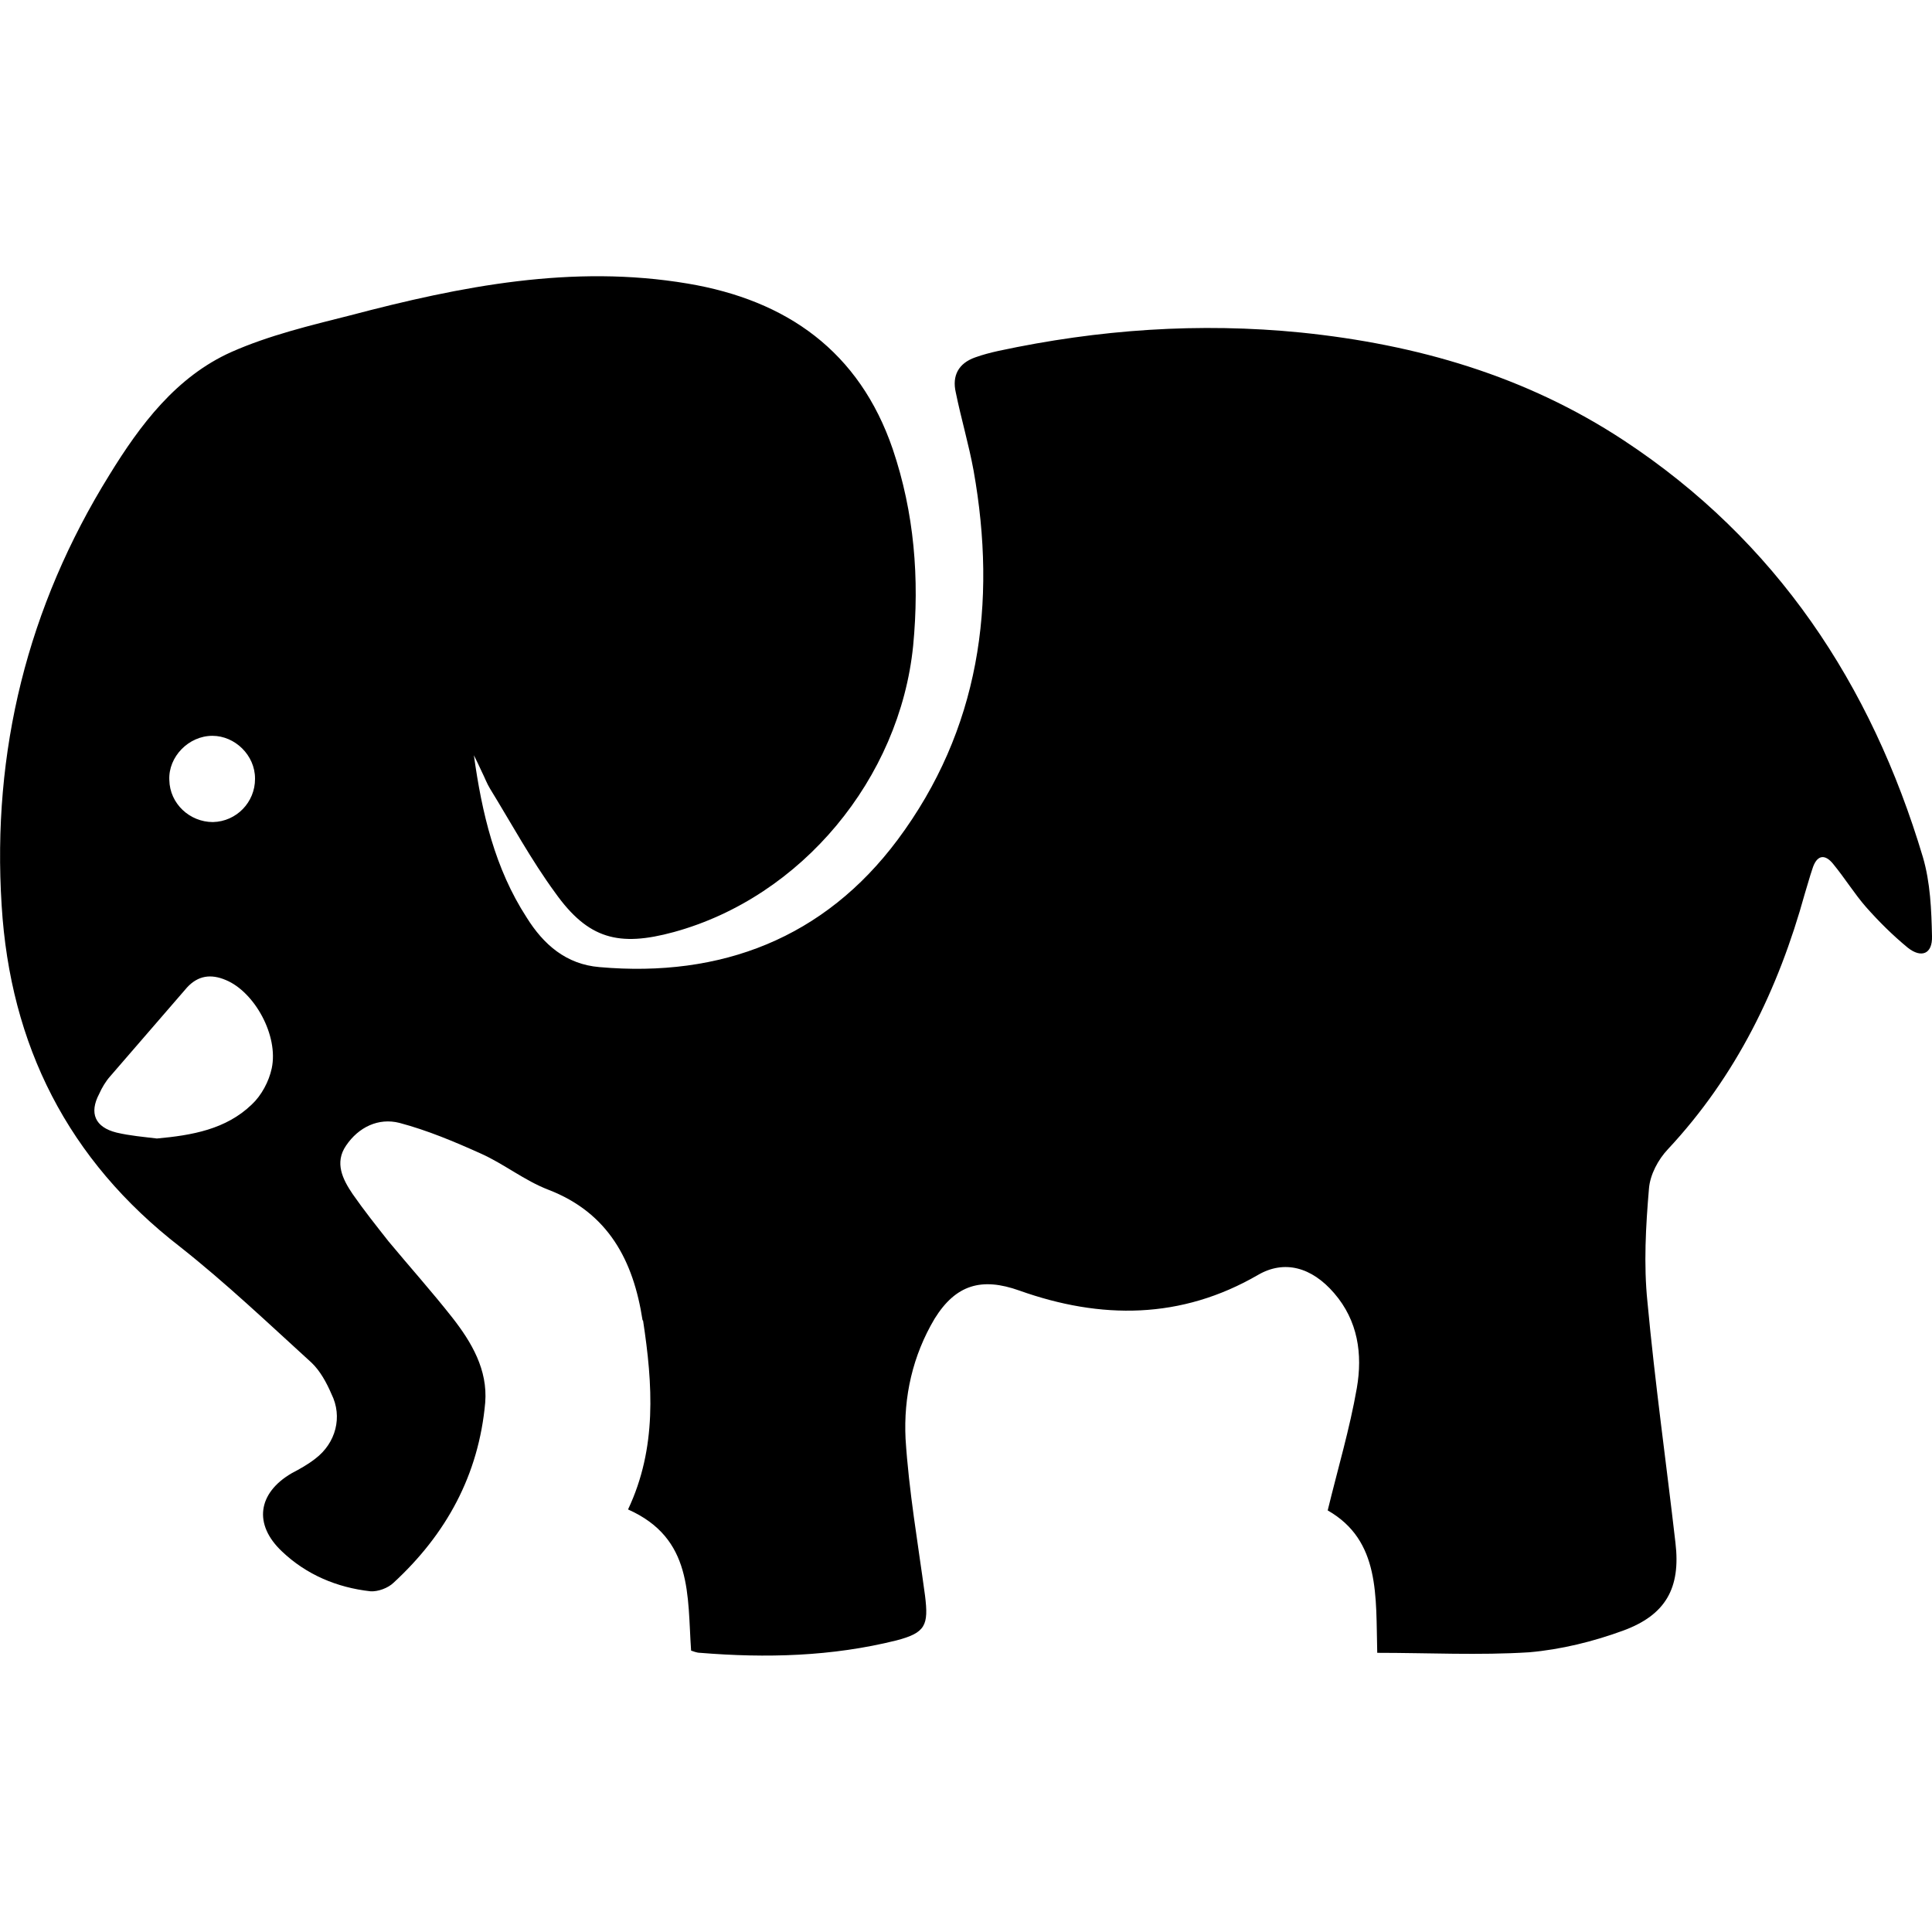
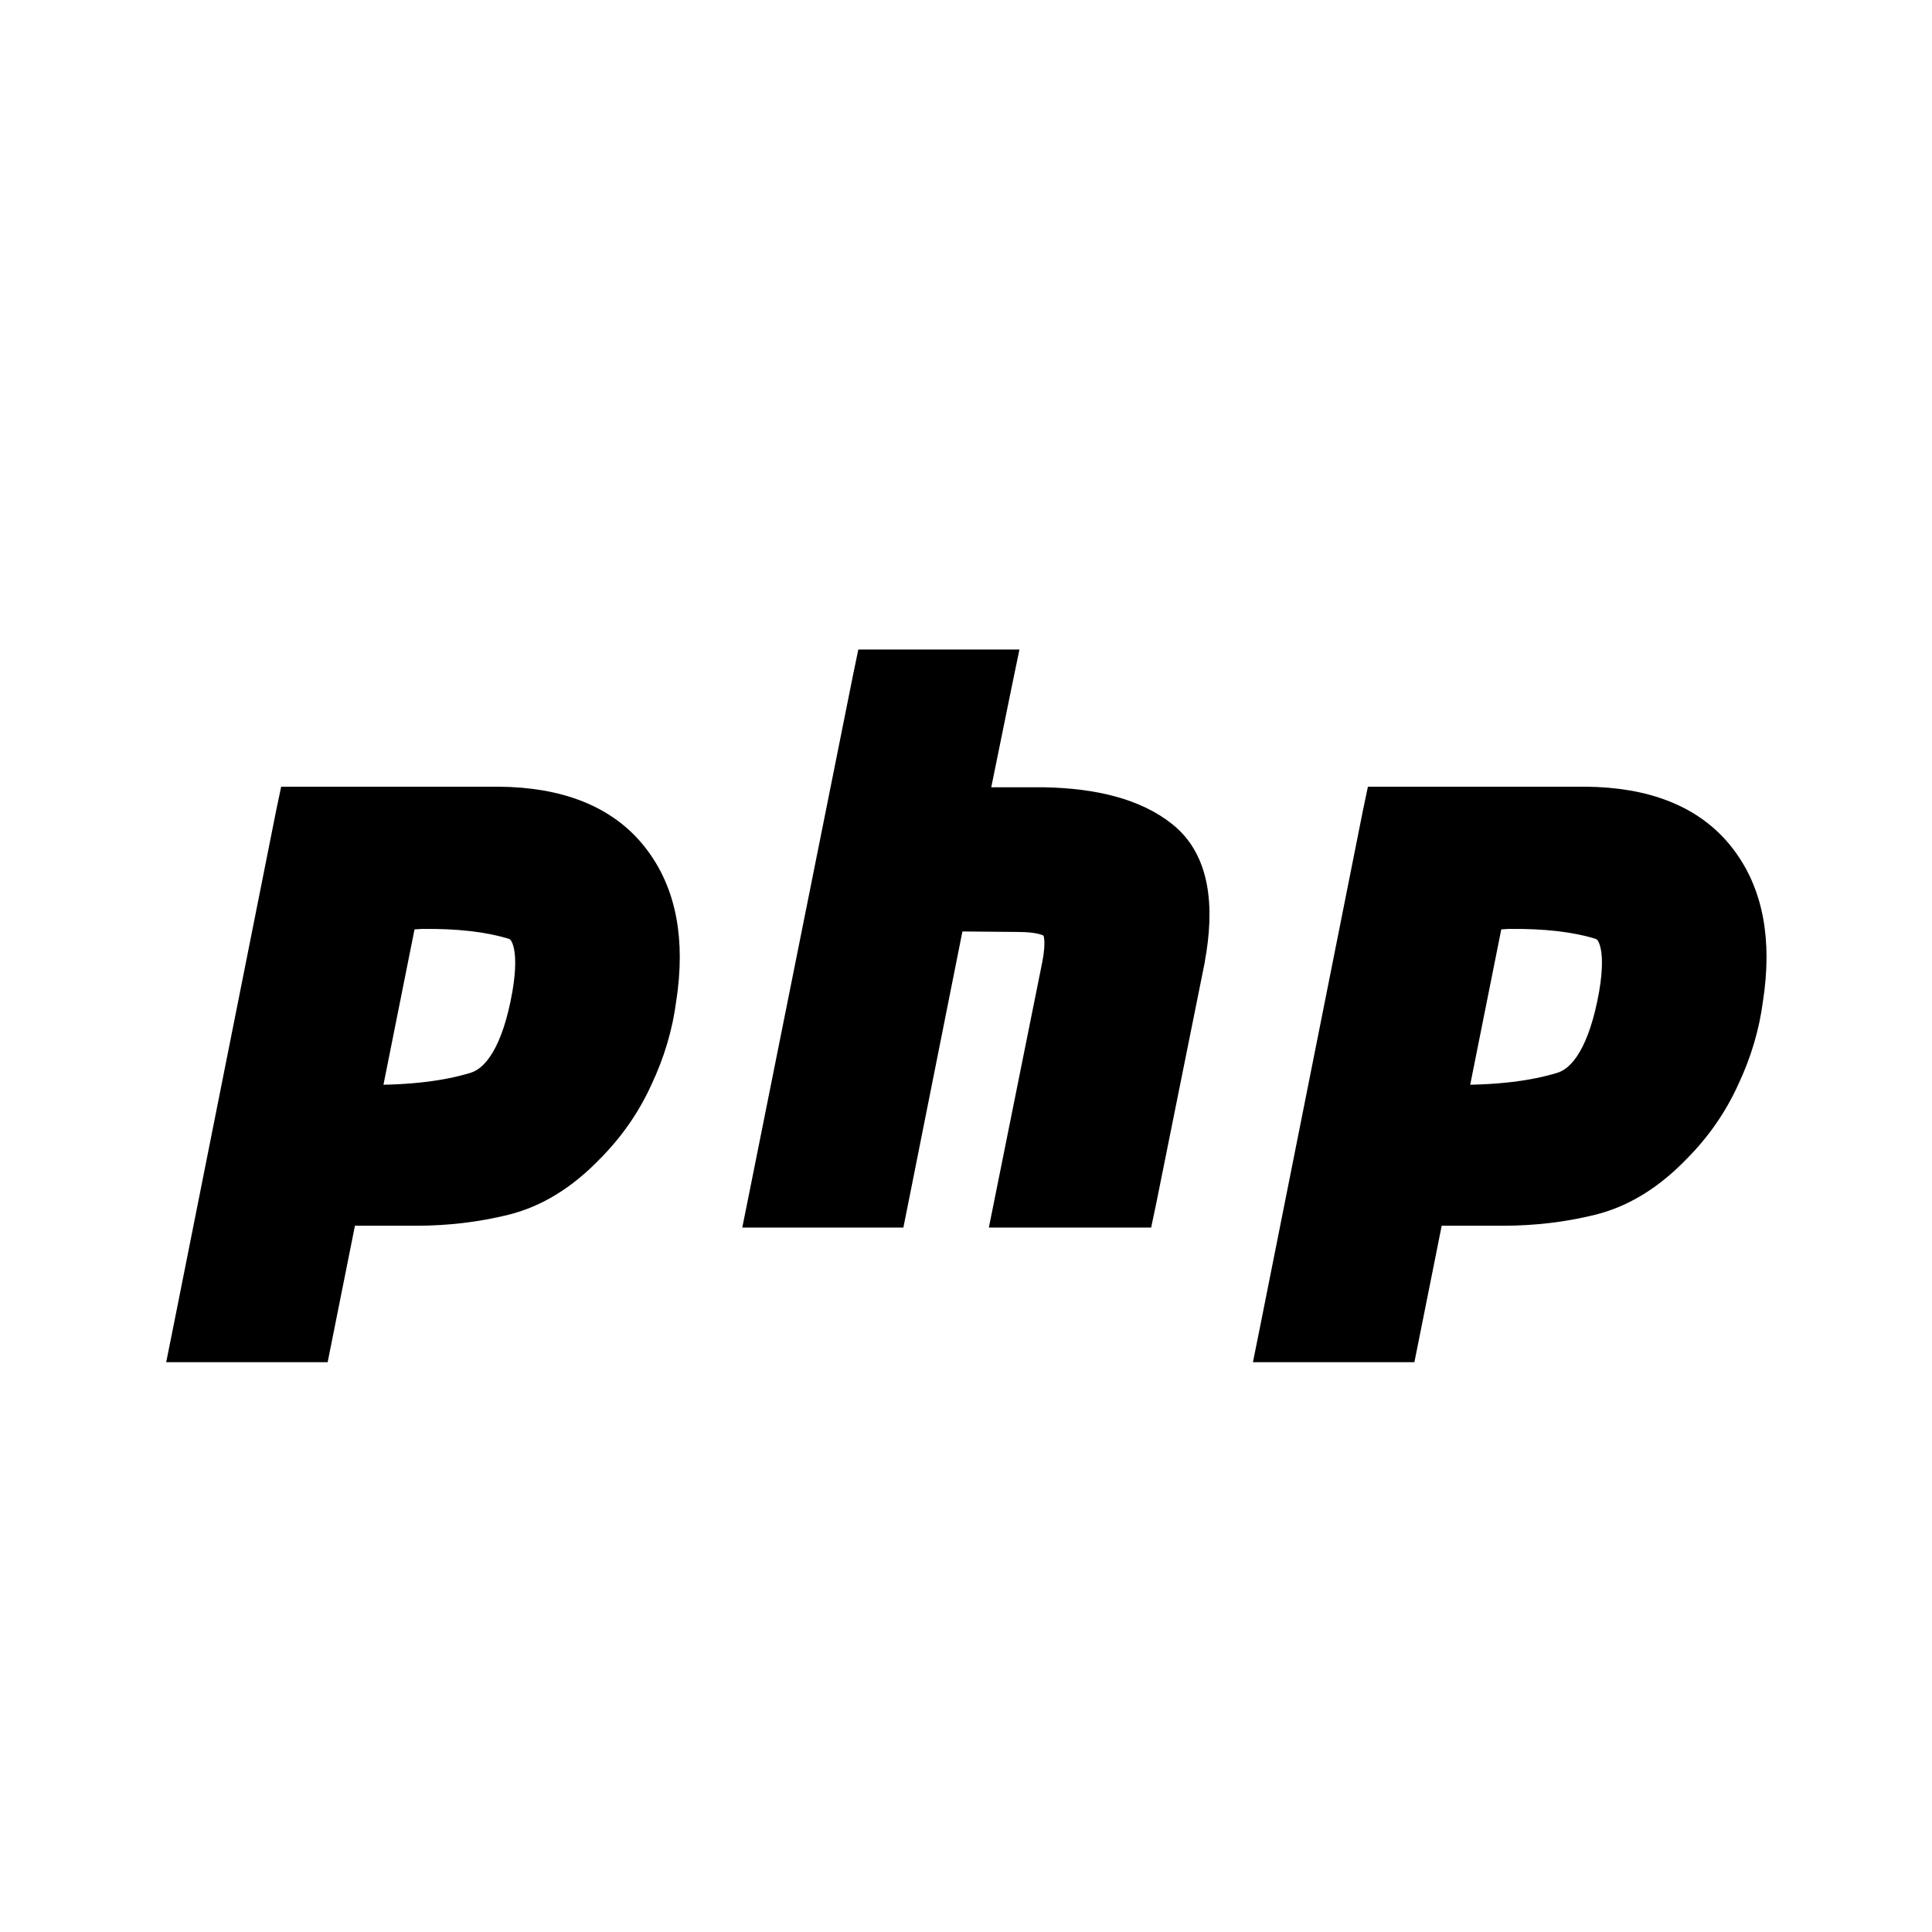
- <svg xmlns="http://www.w3.org/2000/svg" width="14px" height="14px" viewBox="0 0 14 14" version="1.1">
-   <g id="surface1">
-     <path style=" stroke:none;fill-rule:nonzero;fill:rgb(0%,0%,0%);fill-opacity:1;" d="M 4.656 9.566 C 4.59 9.137 4.41 8.789 3.973 8.621 C 3.801 8.555 3.652 8.434 3.484 8.359 C 3.293 8.273 3.098 8.191 2.895 8.137 C 2.742 8.098 2.598 8.168 2.508 8.301 C 2.422 8.426 2.484 8.547 2.555 8.652 C 2.637 8.77 2.727 8.883 2.816 8.996 C 2.969 9.18 3.129 9.359 3.277 9.547 C 3.418 9.727 3.535 9.926 3.516 10.164 C 3.469 10.688 3.234 11.117 2.852 11.469 C 2.812 11.508 2.738 11.535 2.684 11.531 C 2.441 11.504 2.219 11.41 2.043 11.242 C 1.836 11.047 1.867 10.82 2.113 10.676 C 2.172 10.645 2.23 10.613 2.285 10.57 C 2.434 10.457 2.484 10.266 2.402 10.102 C 2.367 10.02 2.32 9.934 2.258 9.875 C 1.945 9.59 1.637 9.297 1.305 9.035 C 0.492 8.406 0.074 7.574 0.012 6.562 C -0.059 5.445 0.199 4.398 0.793 3.441 C 1.016 3.078 1.277 2.73 1.676 2.551 C 1.949 2.43 2.246 2.359 2.539 2.285 C 3.34 2.074 4.148 1.914 4.984 2.055 C 5.703 2.176 6.227 2.547 6.469 3.254 C 6.625 3.715 6.664 4.191 6.617 4.68 C 6.52 5.641 5.809 6.5 4.883 6.754 C 4.484 6.863 4.262 6.805 4.023 6.469 C 3.848 6.23 3.707 5.969 3.551 5.715 C 3.527 5.676 3.512 5.633 3.492 5.594 C 3.473 5.551 3.453 5.512 3.434 5.473 C 3.492 5.891 3.586 6.293 3.816 6.648 C 3.938 6.844 4.102 6.988 4.344 7.008 C 5.227 7.086 5.973 6.797 6.504 6.086 C 7.098 5.289 7.227 4.375 7.055 3.41 C 7.02 3.219 6.965 3.035 6.926 2.844 C 6.898 2.723 6.945 2.633 7.066 2.59 C 7.121 2.57 7.18 2.555 7.234 2.543 C 7.961 2.387 8.691 2.336 9.43 2.41 C 10.266 2.496 11.055 2.723 11.766 3.191 C 12.871 3.918 13.559 4.957 13.934 6.211 C 13.988 6.395 13.996 6.594 14 6.785 C 14.004 6.914 13.922 6.945 13.824 6.867 C 13.715 6.777 13.617 6.68 13.523 6.574 C 13.438 6.477 13.371 6.367 13.285 6.262 C 13.223 6.184 13.164 6.195 13.133 6.297 C 13.113 6.355 13.098 6.414 13.078 6.477 C 12.887 7.168 12.582 7.797 12.086 8.328 C 12.016 8.402 11.957 8.512 11.949 8.613 C 11.926 8.883 11.91 9.164 11.938 9.434 C 11.992 10.016 12.074 10.598 12.141 11.18 C 12.18 11.508 12.07 11.703 11.762 11.816 C 11.547 11.895 11.312 11.953 11.082 11.973 C 10.719 11.996 10.348 11.977 9.98 11.977 C 9.969 11.566 10.004 11.164 9.621 10.945 C 9.695 10.641 9.781 10.352 9.832 10.059 C 9.875 9.812 9.84 9.57 9.668 9.371 C 9.504 9.18 9.305 9.129 9.117 9.238 C 8.559 9.562 7.977 9.562 7.387 9.352 C 7.113 9.254 6.926 9.309 6.773 9.555 C 6.613 9.824 6.547 10.121 6.562 10.426 C 6.586 10.805 6.652 11.184 6.703 11.562 C 6.73 11.777 6.707 11.832 6.496 11.887 C 6.027 12.004 5.551 12.016 5.074 11.977 C 5.047 11.977 5.023 11.965 5.008 11.961 C 4.98 11.562 5.023 11.148 4.551 10.938 C 4.762 10.492 4.73 10.031 4.66 9.57 Z M 1.824 8.004 C 1.895 7.938 1.949 7.836 1.969 7.742 C 2.02 7.504 1.844 7.188 1.637 7.102 C 1.527 7.055 1.434 7.07 1.355 7.156 C 1.168 7.371 0.984 7.586 0.797 7.801 C 0.766 7.836 0.738 7.883 0.719 7.926 C 0.645 8.066 0.688 8.168 0.844 8.207 C 0.941 8.23 1.039 8.238 1.137 8.25 C 1.391 8.227 1.637 8.184 1.824 8.004 Z M 1.848 5.641 C 1.848 5.473 1.703 5.332 1.539 5.332 C 1.367 5.332 1.219 5.484 1.227 5.652 C 1.23 5.824 1.375 5.957 1.543 5.957 C 1.715 5.953 1.848 5.812 1.848 5.645 Z M 1.848 5.641 " />
-   </g>
+ <svg xmlns="http://www.w3.org/2000/svg" width="16" height="16" viewBox="0 0 16 16" fill="none">
+   <path d="M2.532 6.64H2.43L2.409 6.74L1.559 11.007L1.529 11.156H1.681H2.508H2.611L2.631 11.056L2.837 10.026H3.448C3.7 10.026 3.944 9.997 4.18 9.939C4.434 9.876 4.666 9.731 4.877 9.512C5.049 9.34 5.184 9.145 5.282 8.929C5.382 8.717 5.447 8.499 5.476 8.276C5.551 7.795 5.481 7.394 5.242 7.092C5.001 6.786 4.619 6.644 4.128 6.64L4.128 6.64H4.127H2.532ZM3.023 9.109L3.33 7.574H3.33H3.33H3.33H3.33H3.331H3.331H3.331H3.331H3.332H3.332H3.332H3.332H3.333H3.333H3.333H3.333H3.334H3.334H3.334H3.334H3.334H3.335H3.335H3.335H3.335H3.336H3.336H3.336H3.336H3.337H3.337H3.337H3.337H3.337H3.338H3.338H3.338H3.338H3.339H3.339H3.339H3.339H3.34H3.34H3.34H3.34H3.341H3.341H3.341H3.341H3.341H3.342H3.342H3.342H3.342H3.343H3.343H3.343H3.343H3.344H3.344H3.344H3.344H3.345H3.345H3.345H3.345H3.345H3.346H3.346H3.346H3.346H3.347H3.347H3.347H3.347C3.393 7.574 3.441 7.572 3.49 7.568C3.798 7.564 4.046 7.594 4.239 7.652L4.24 7.652C4.301 7.67 4.345 7.71 4.37 7.796C4.398 7.889 4.401 8.03 4.367 8.231C4.281 8.72 4.121 8.942 3.94 9.002C3.703 9.076 3.4 9.113 3.027 9.109L3.027 9.109H3.026H3.026H3.026H3.025H3.025H3.025H3.025H3.025H3.025H3.025H3.024H3.024H3.024H3.024H3.024H3.024H3.023H3.023H3.023H3.023H3.023H3.023H3.023Z" fill="black" stroke="black" stroke-width="0.25" />
+   <path d="M11.532 6.64H11.43L11.409 6.74L10.559 11.007L10.529 11.156H10.681H11.508H11.611L11.631 11.056L11.837 10.026H12.448C12.7 10.026 12.944 9.997 13.18 9.939C13.434 9.876 13.666 9.731 13.877 9.512C14.049 9.34 14.184 9.145 14.282 8.929C14.382 8.717 14.447 8.499 14.476 8.276C14.551 7.795 14.481 7.394 14.242 7.092C14.001 6.786 13.619 6.644 13.128 6.64V6.64H13.127H11.532ZM12.023 9.109L12.33 7.574H12.33H12.33H12.33H12.331H12.331H12.331H12.331H12.331H12.332H12.332H12.332H12.332H12.333H12.333H12.333H12.333H12.334H12.334H12.334H12.334H12.335H12.335H12.335H12.335H12.335H12.336H12.336H12.336H12.336H12.337H12.337H12.337H12.337H12.338H12.338H12.338H12.338H12.338H12.339H12.339H12.339H12.339H12.34H12.34H12.34H12.34H12.341H12.341H12.341H12.341H12.341H12.342H12.342H12.342H12.342H12.343H12.343H12.343H12.343H12.344H12.344H12.344H12.344H12.345H12.345H12.345H12.345H12.345H12.346H12.346H12.346H12.346H12.347H12.347H12.347H12.347C12.393 7.574 12.441 7.572 12.49 7.568C12.798 7.564 13.046 7.594 13.239 7.652L13.24 7.652C13.301 7.67 13.345 7.71 13.37 7.796C13.398 7.889 13.401 8.03 13.367 8.231C13.28 8.72 13.121 8.942 12.94 9.002C12.703 9.076 12.4 9.113 12.027 9.109V9.109H12.026H12.026H12.026H12.025H12.025H12.025H12.025H12.025H12.025H12.024H12.024H12.024H12.024H12.024H12.024H12.024H12.023H12.023H12.023H12.023H12.023H12.023H12.023Z" fill="black" stroke="black" stroke-width="0.25" />
+   <path d="M7.312 5.504H7.21L7.189 5.605L6.33 9.892L6.3 10.041H6.452H7.276H7.379L7.399 9.941L7.868 7.588L8.427 7.593V7.593H8.428C8.527 7.593 8.601 7.603 8.653 7.619C8.706 7.635 8.73 7.655 8.741 7.669C8.77 7.707 8.792 7.8 8.754 7.993C8.754 7.993 8.754 7.993 8.754 7.993L8.372 9.892L8.342 10.041H8.494H9.33H9.432L9.453 9.941L9.853 7.953L9.853 7.953L9.853 7.951C9.938 7.496 9.89 7.128 9.629 6.922C9.399 6.739 9.064 6.653 8.646 6.645L8.646 6.645H8.643H8.056L8.258 5.654L8.289 5.504H8.136H7.312Z" fill="black" stroke="black" stroke-width="0.25" />
</svg>
